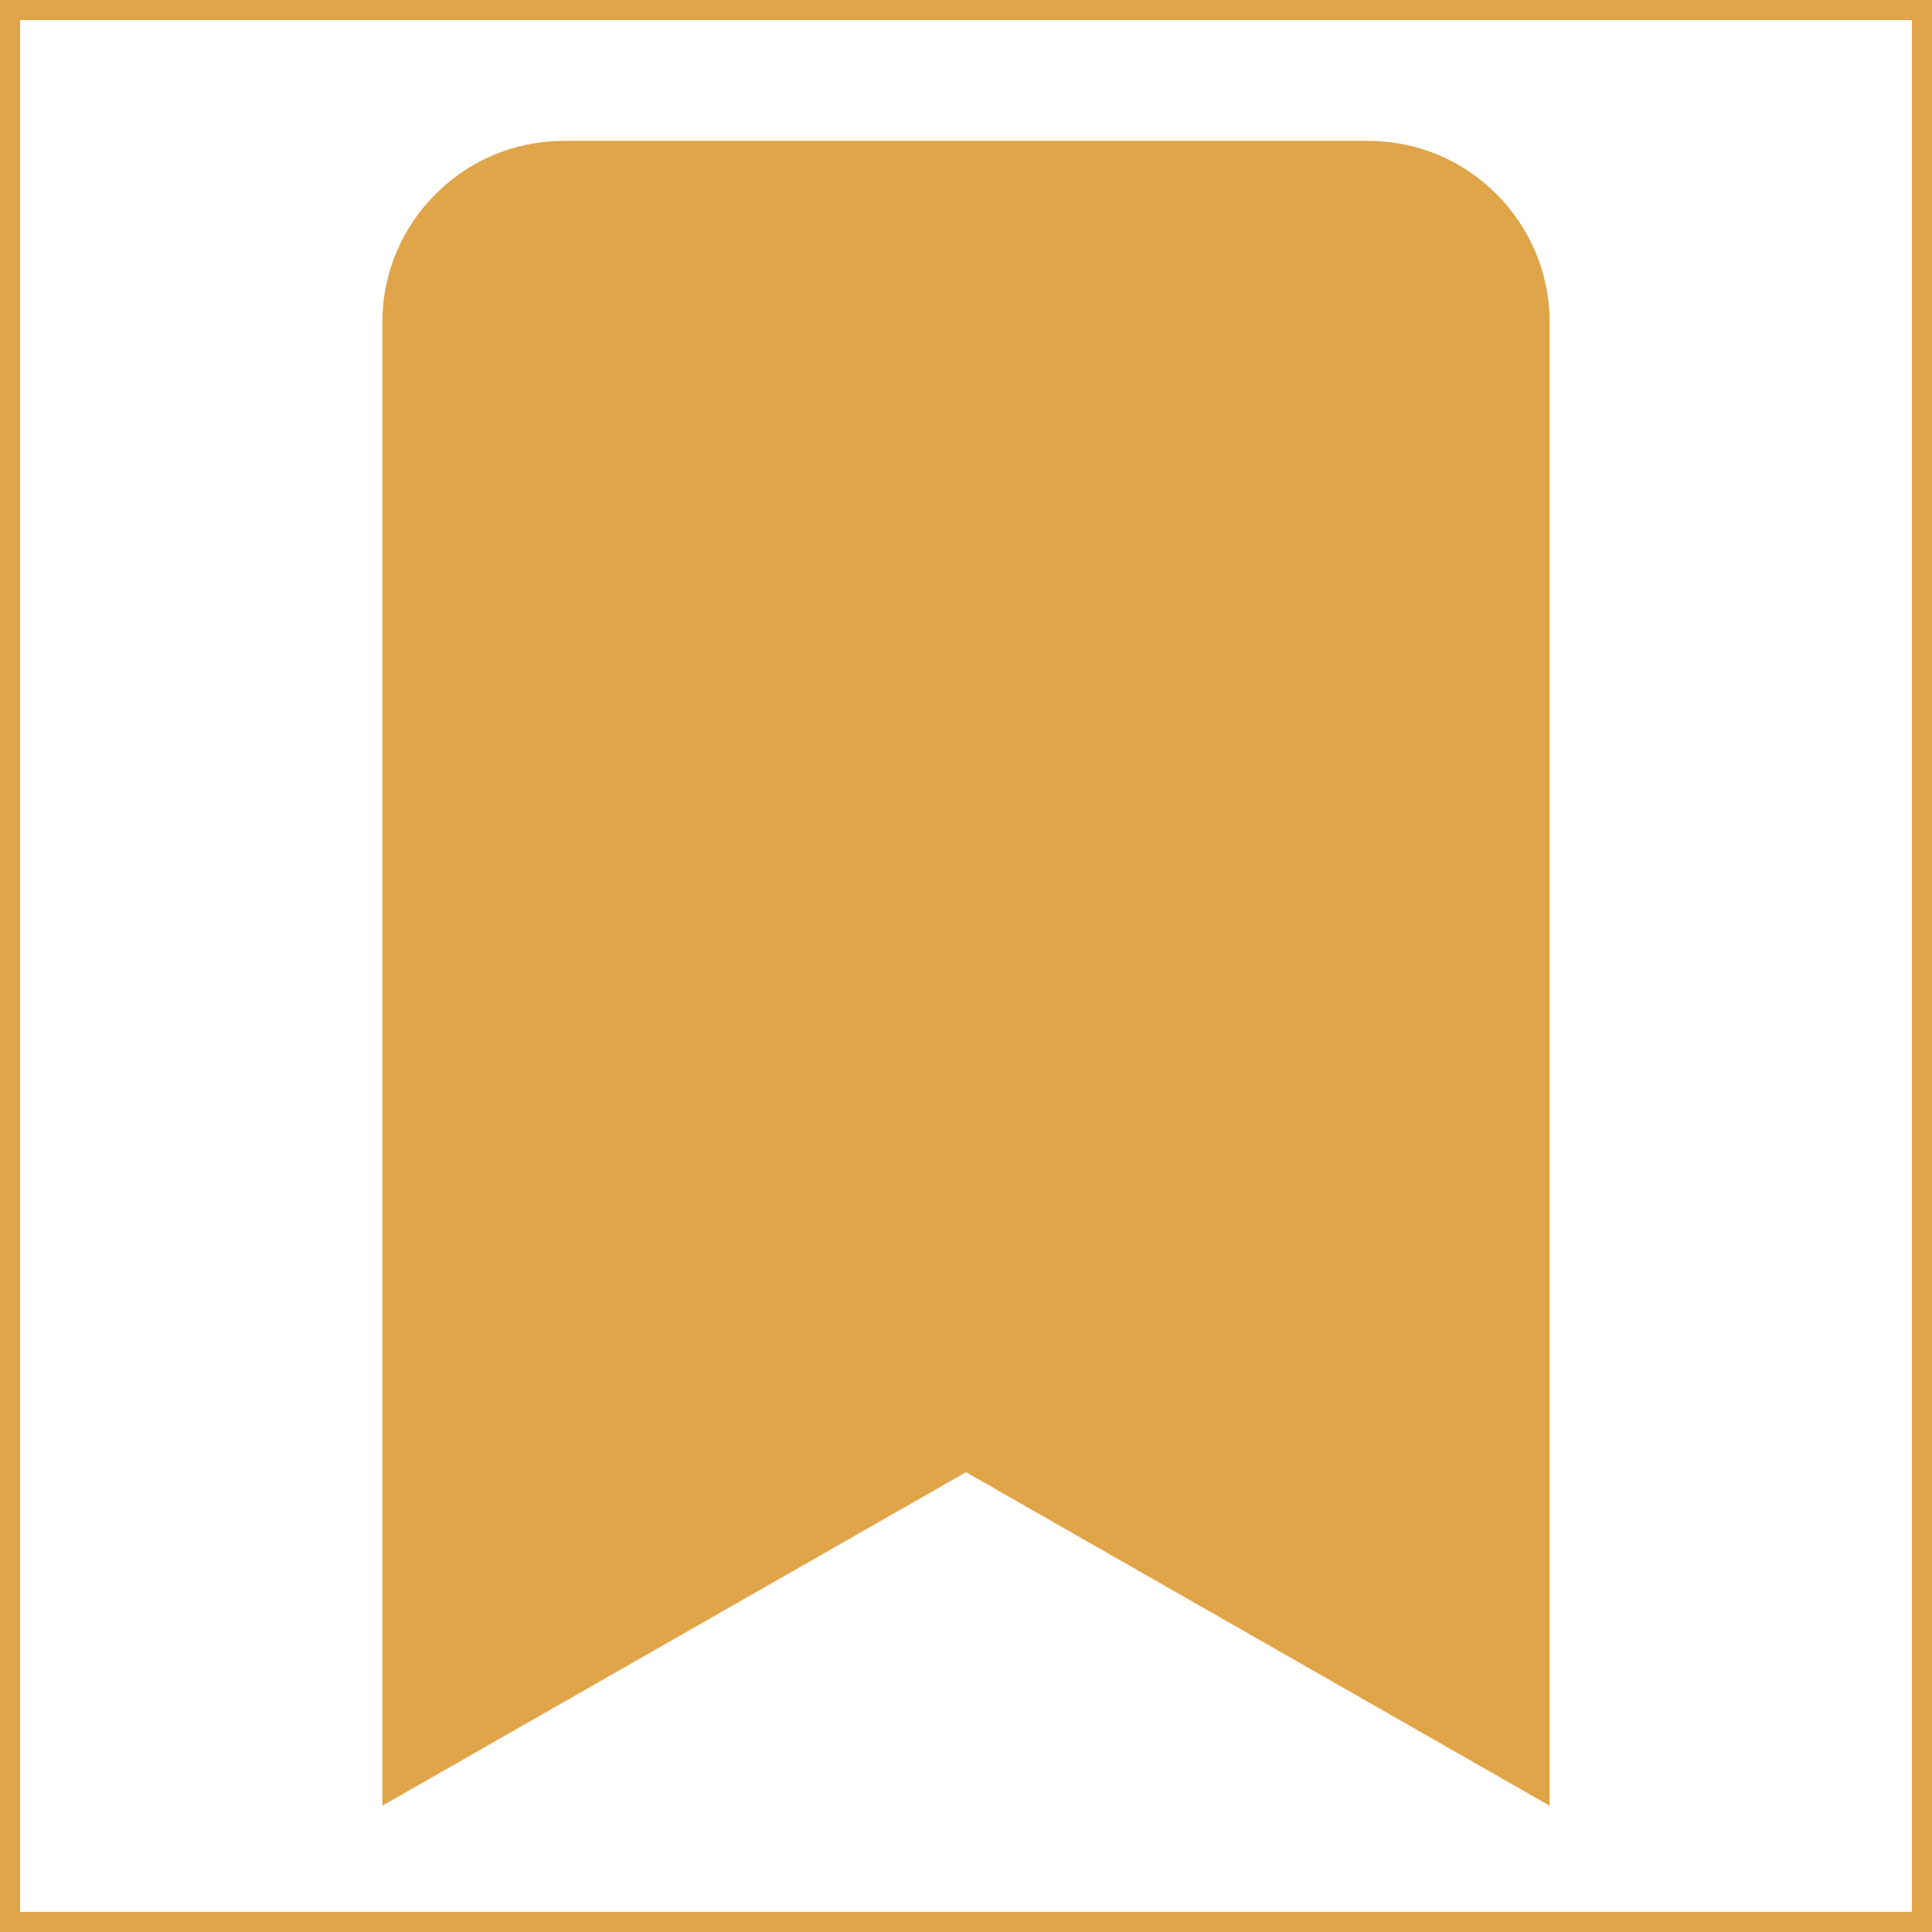
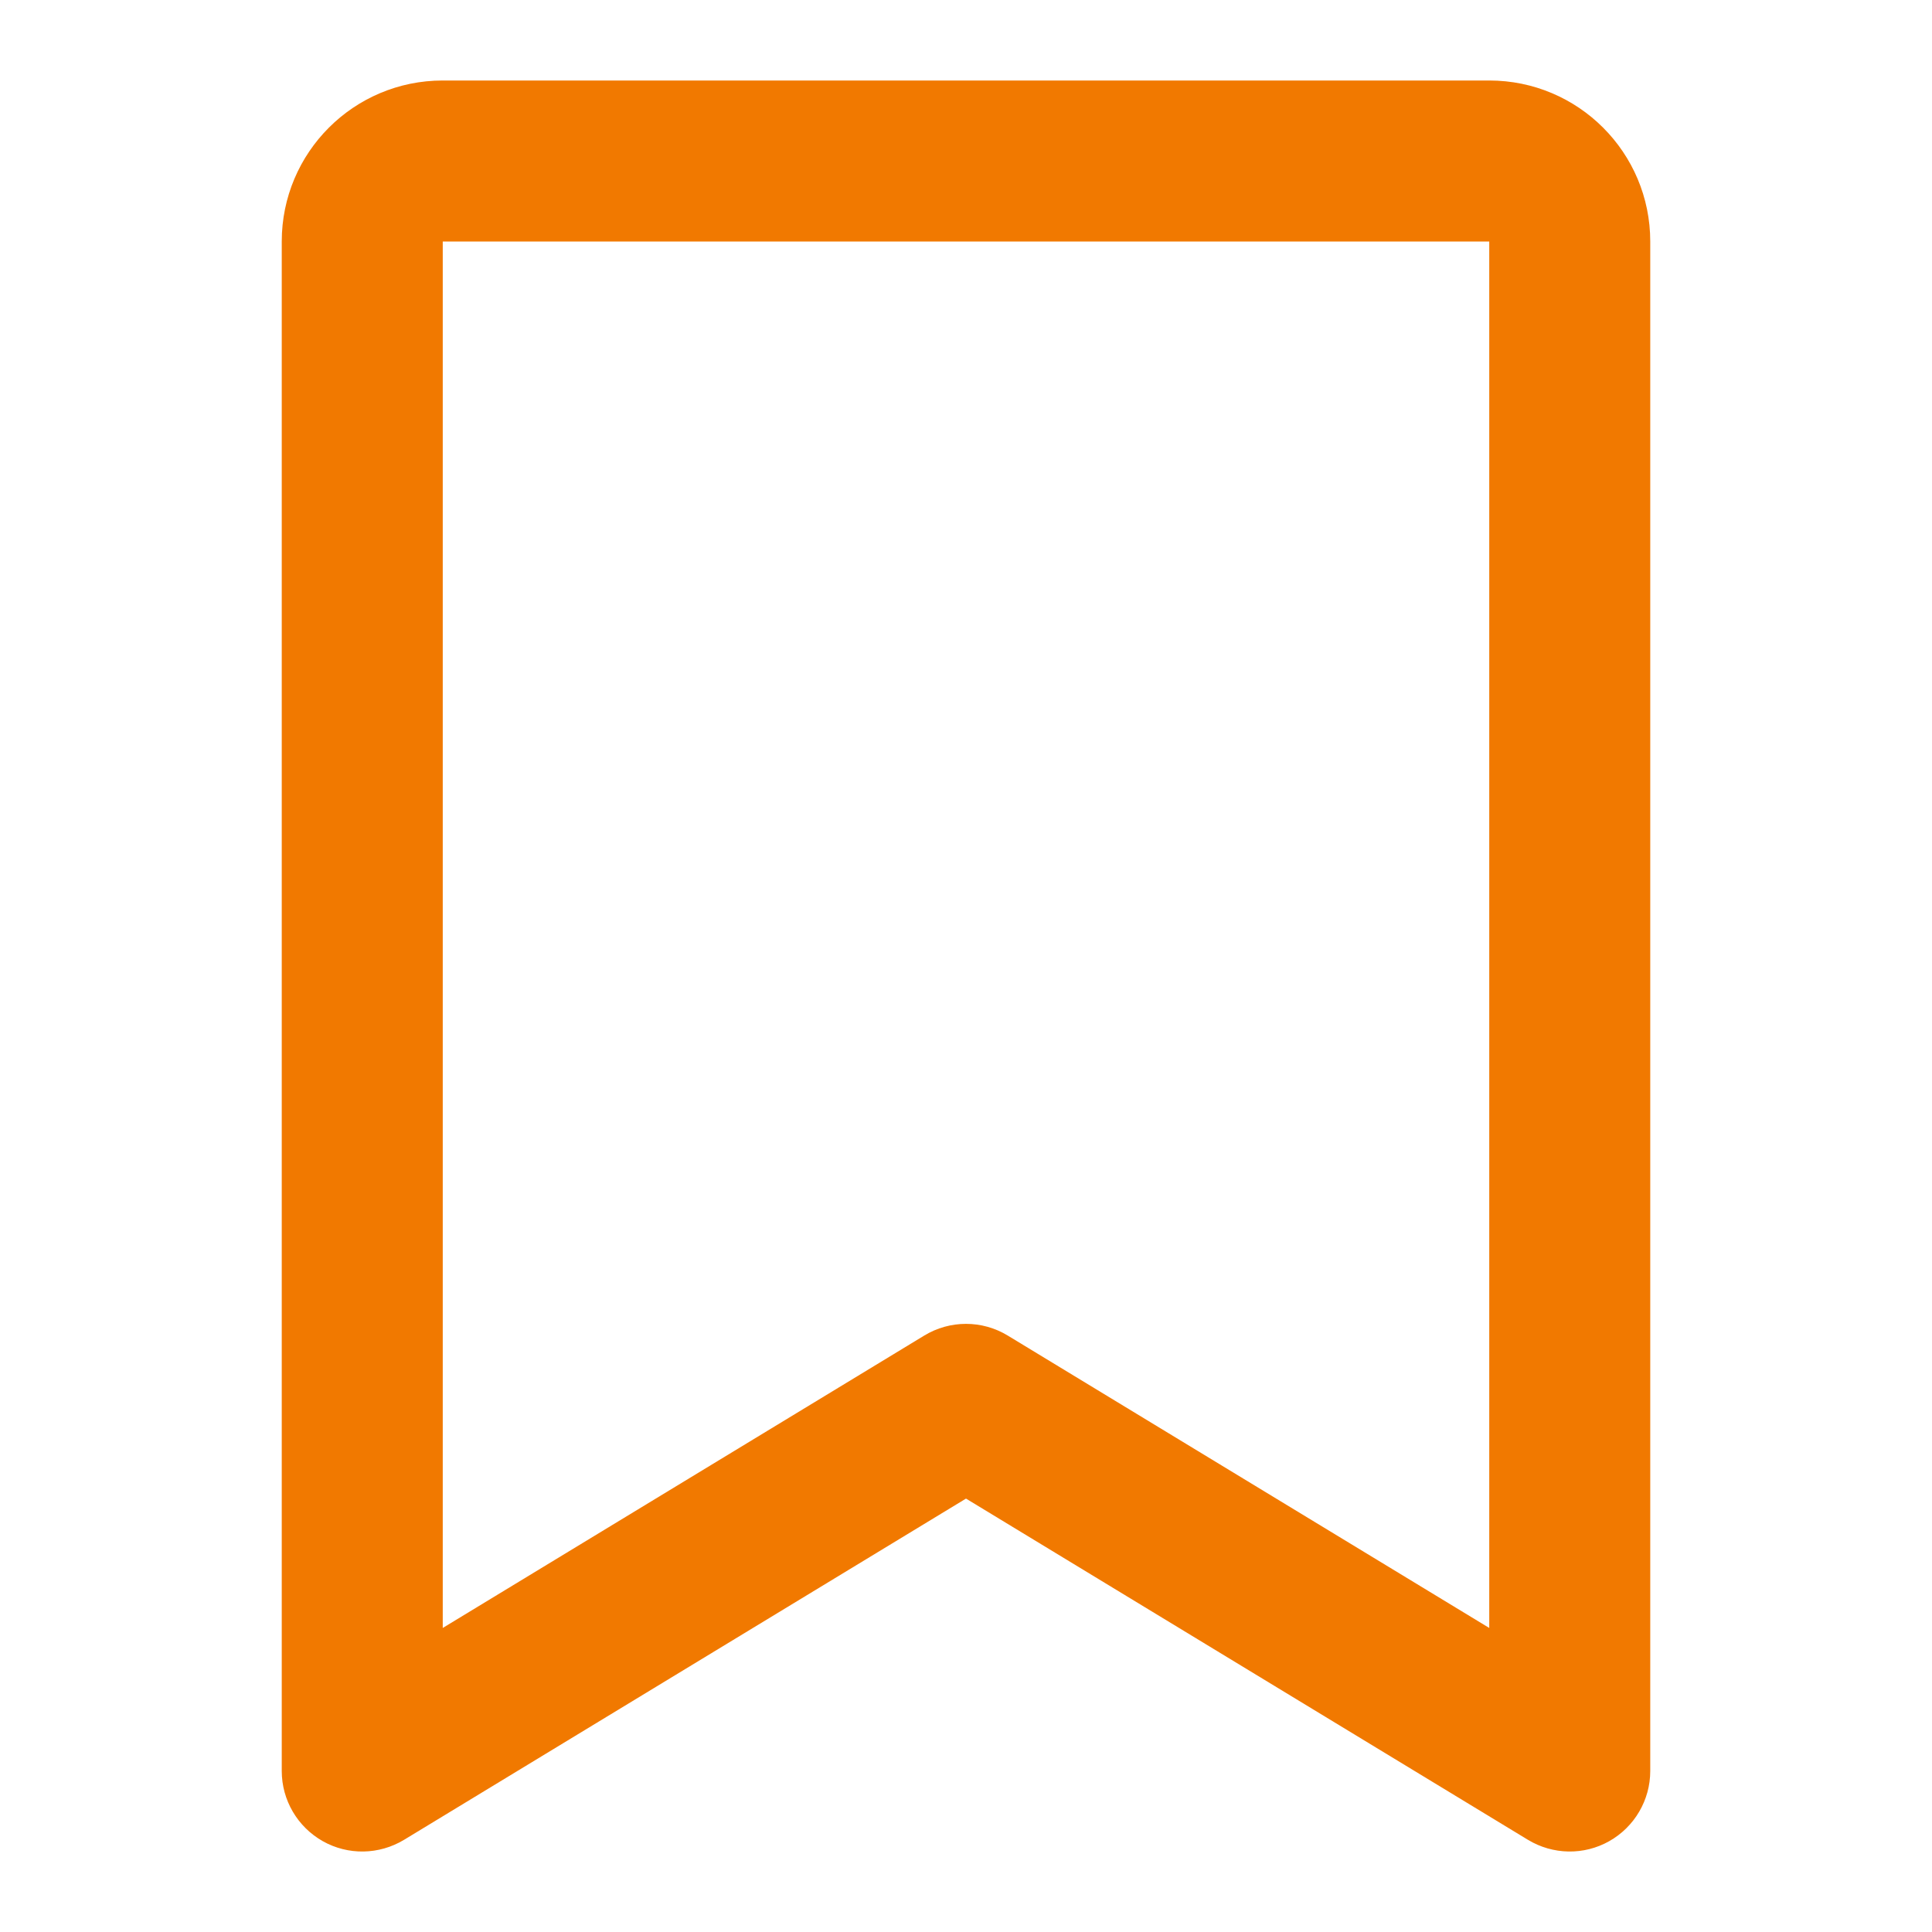
- <svg xmlns="http://www.w3.org/2000/svg" width="800px" height="800px" viewBox="0 0 48 48" fill="rgba(224, 164, 73, 1)" stroke="rgba(224, 164, 73, 1)">
+ <svg xmlns="http://www.w3.org/2000/svg" width="800px" height="800px" viewBox="0 0 24 24" fill="none">
  <g id="SVGRepo_bgCarrier" stroke-width="0" />
  <g id="SVGRepo_tracerCarrier" stroke-linecap="round" stroke-linejoin="round" />
  <g id="SVGRepo_iconCarrier">
-     <path d="M0 0h48v48H0z" fill="none" />
-     <g id="Shopicon">
-       <path d="M14,4c-2.2,0-4,1.8-4,4v36l14-8l14,8V8c0-2.2-1.8-4-4-4H14z" />
-     </g>
+     <path fill-rule="evenodd" clip-rule="evenodd" d="M3.5 3C3.5 1.895 4.395 1 5.5 1H18.5C19.605 1 20.5 1.895 20.5 3V22C20.5 22.361 20.305 22.694 19.99 22.872C19.676 23.049 19.29 23.042 18.981 22.855L12 18.616L5.019 22.855C4.71 23.042 4.324 23.049 4.01 22.872C3.695 22.694 3.5 22.361 3.5 22V3ZM18.5 3L5.5 3V20.223L11.481 16.591C11.8 16.397 12.2 16.397 12.519 16.591L18.5 20.223V3Z" fill="rgba(241, 121, 0, 1)" />
  </g>
</svg>
